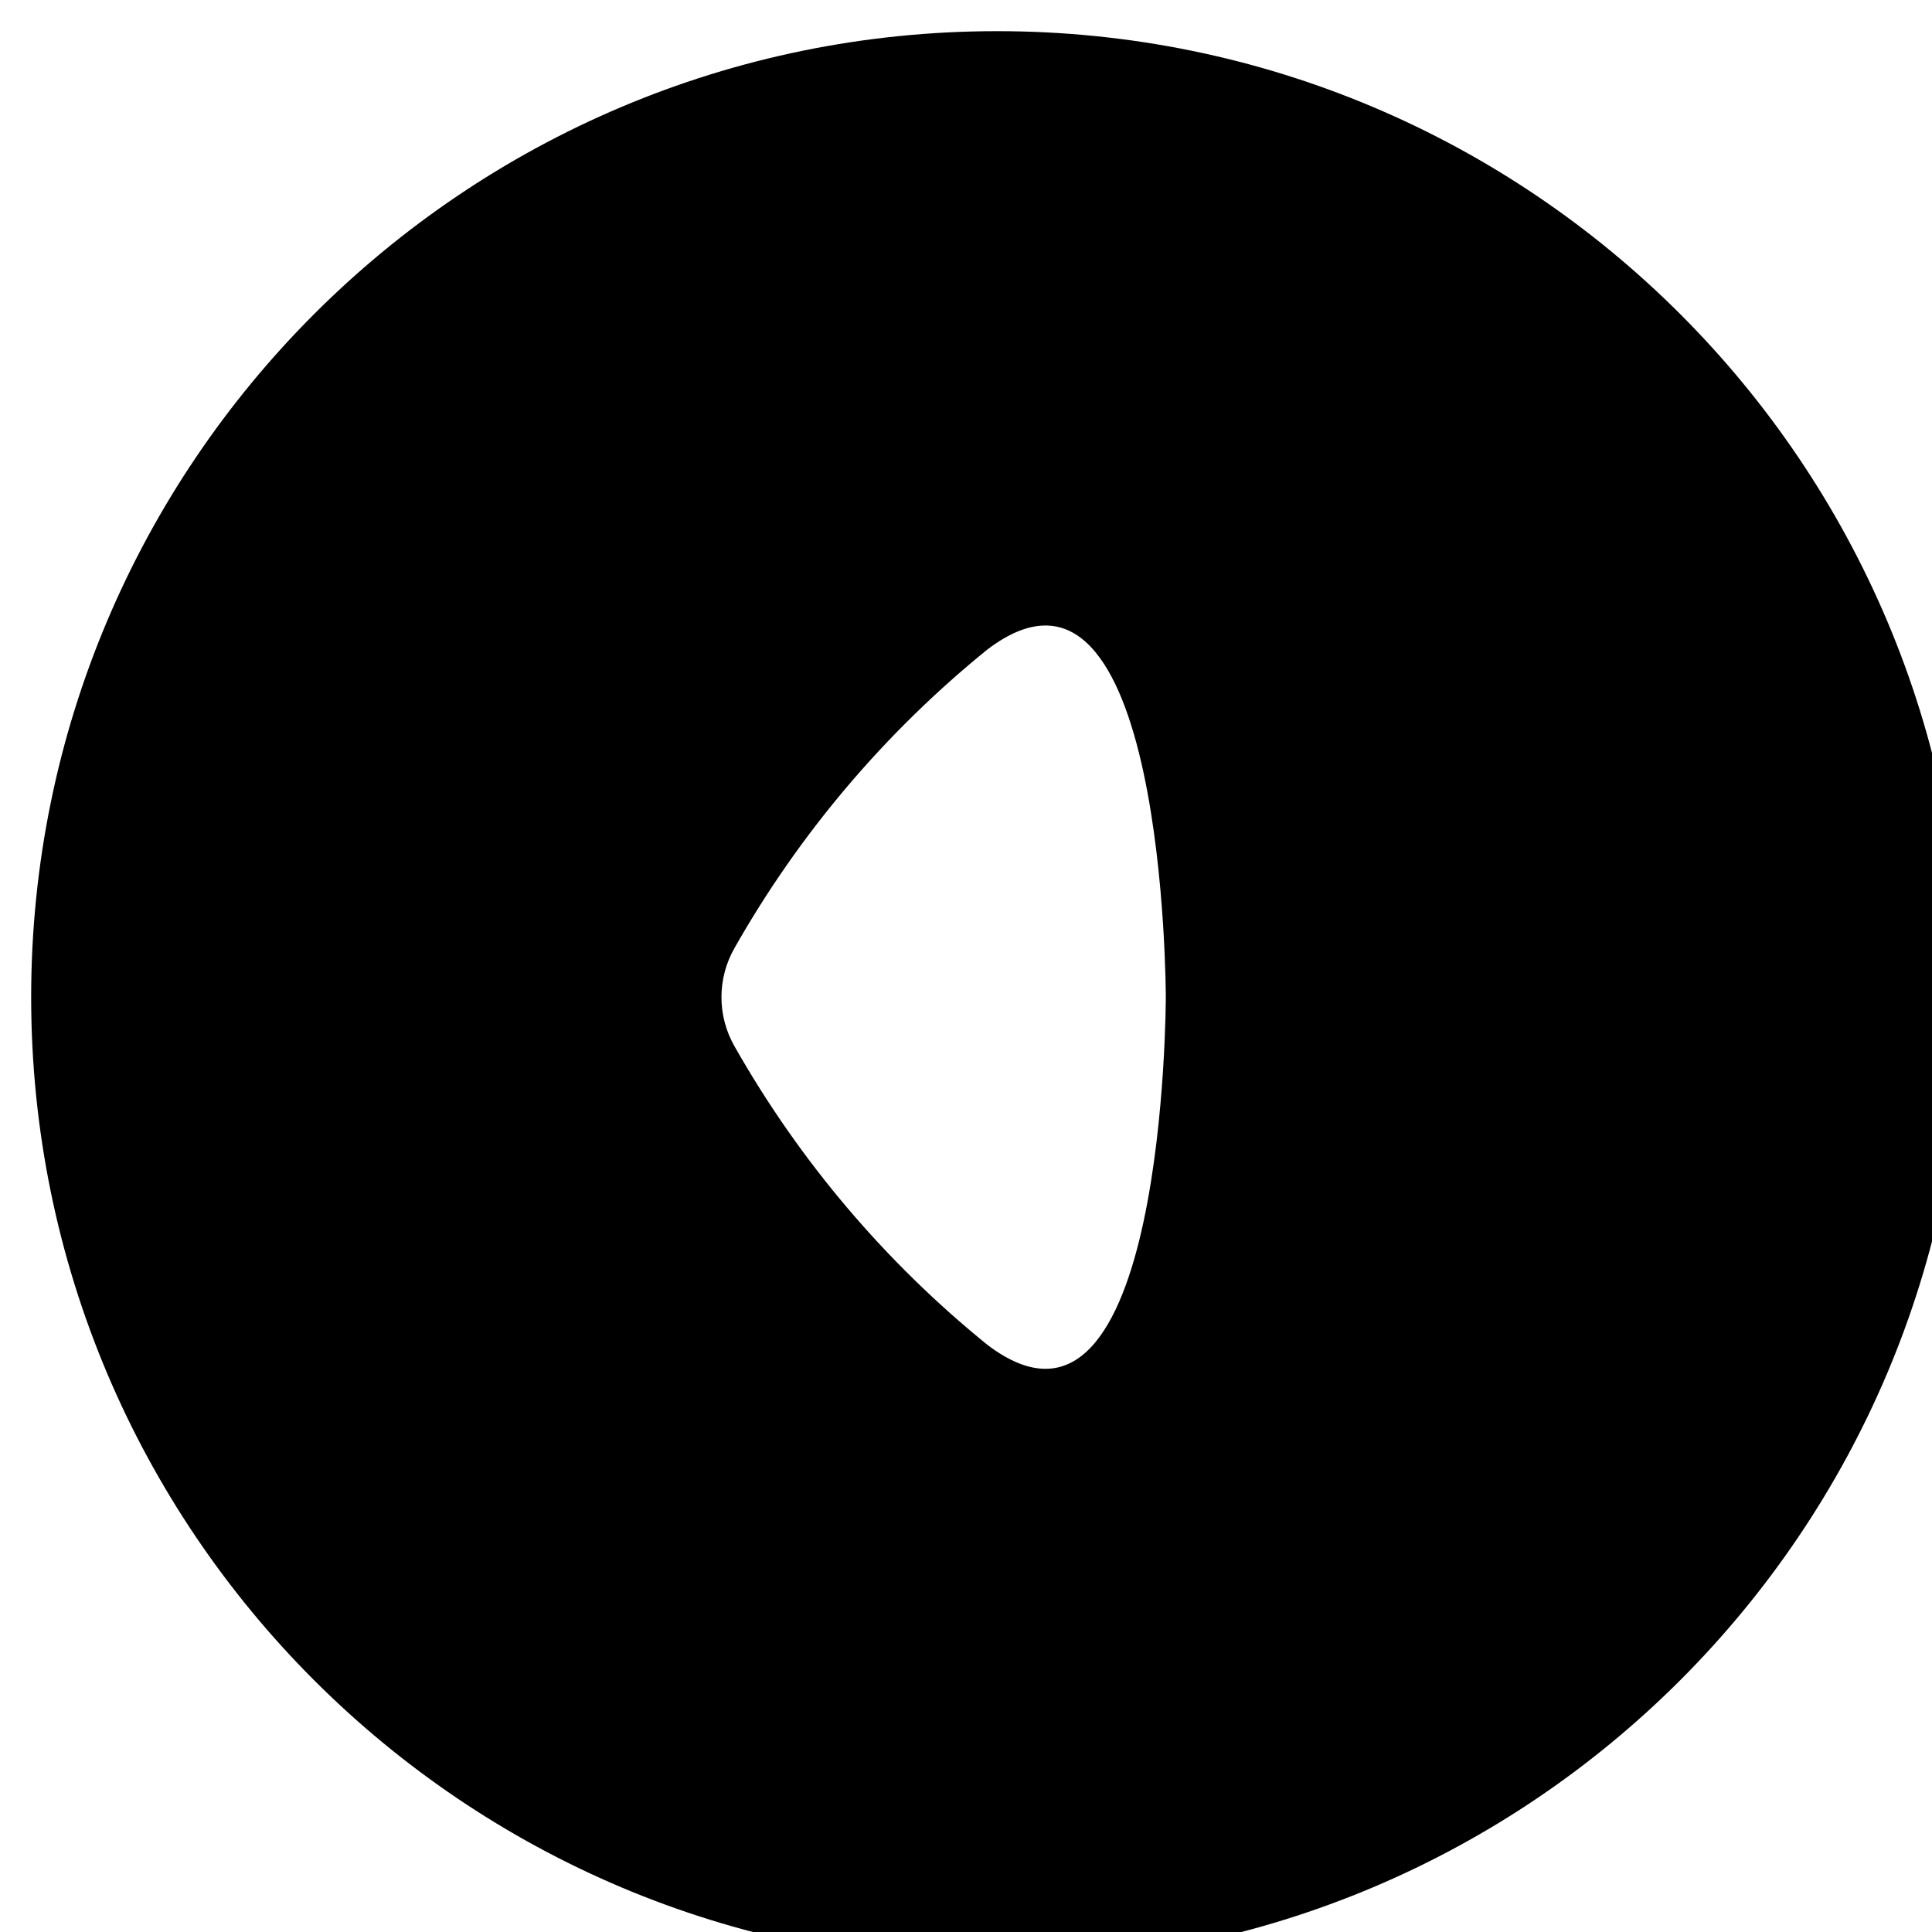
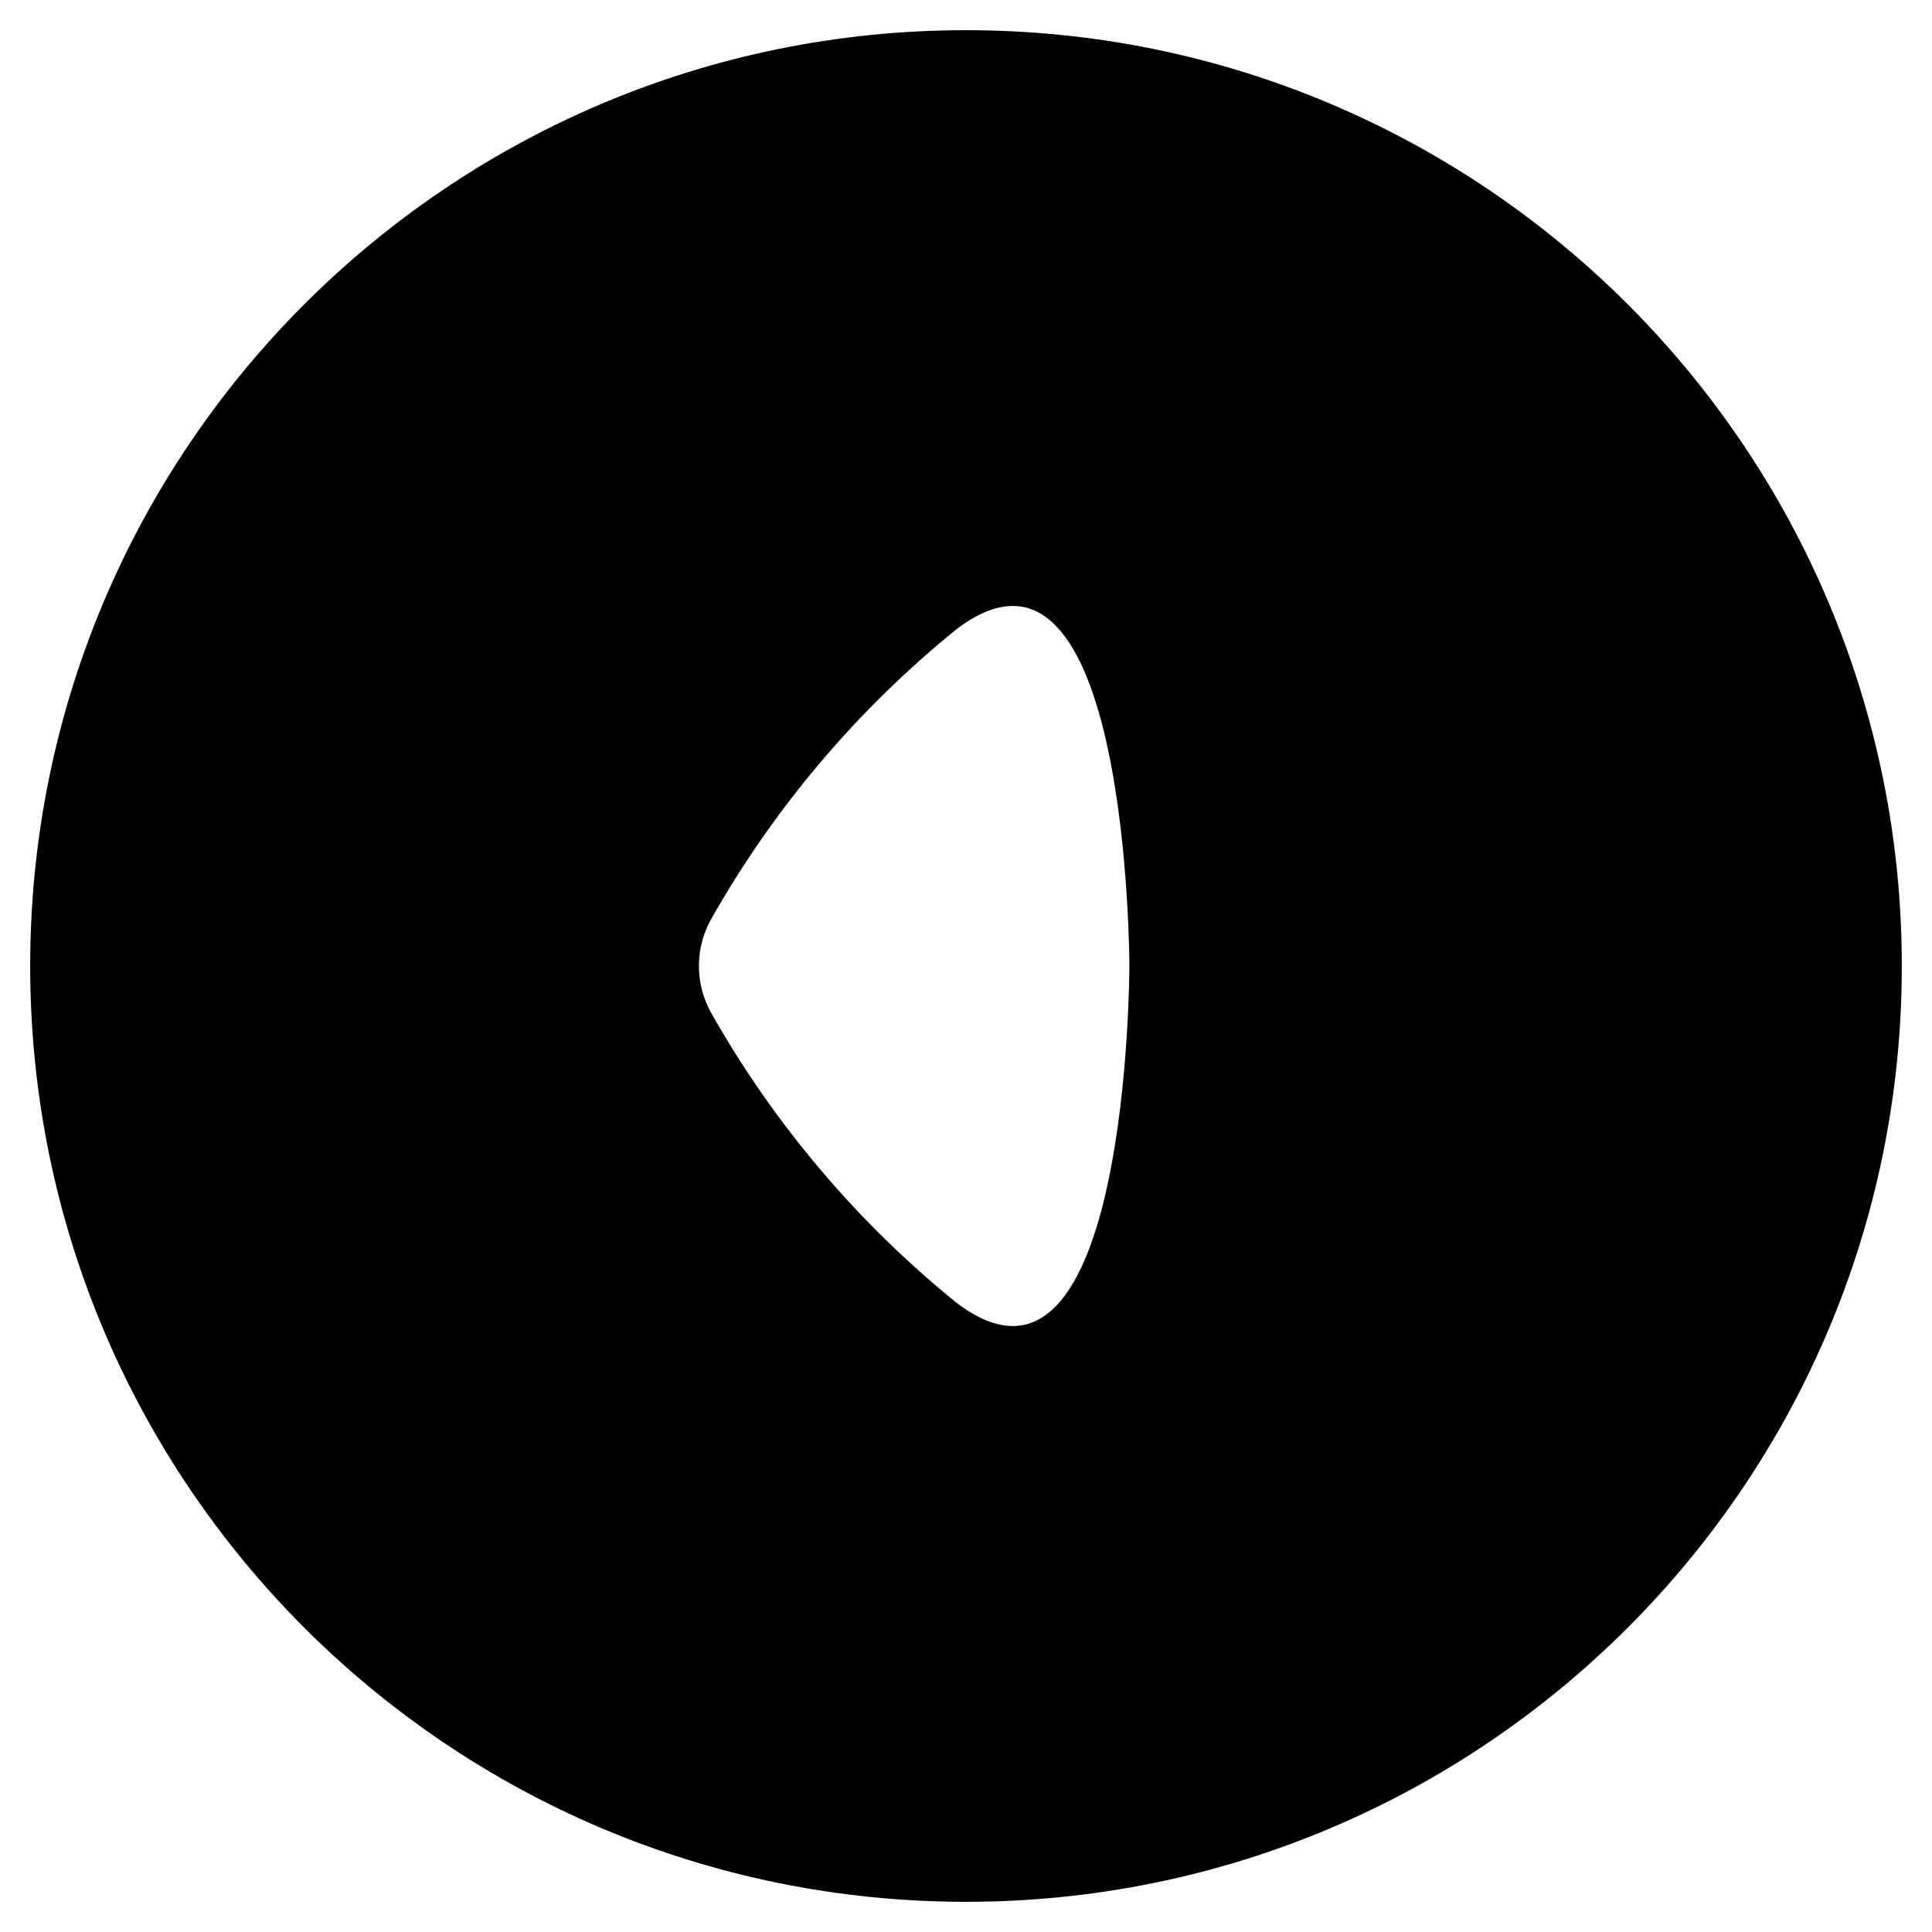
- <svg>
+ <svg xmlns="http://www.w3.org/2000/svg" viewBox="0 0 64 64">
  <g id="logout">
    <path d="m32,63a31,31 0 1 0 -31,-31a31,31 0 0 0 31,31zm-8.422,-32.589a33.738,33.738 0 0 1 8.112,-9.571c5.722,-4.34 5.722,11.16 5.722,11.16s0,15.5 -5.722,11.16a33.738,33.738 0 0 1 -8.112,-9.571a3.178,3.178 0 0 1 0,-3.178z" />
  </g>
</svg>
